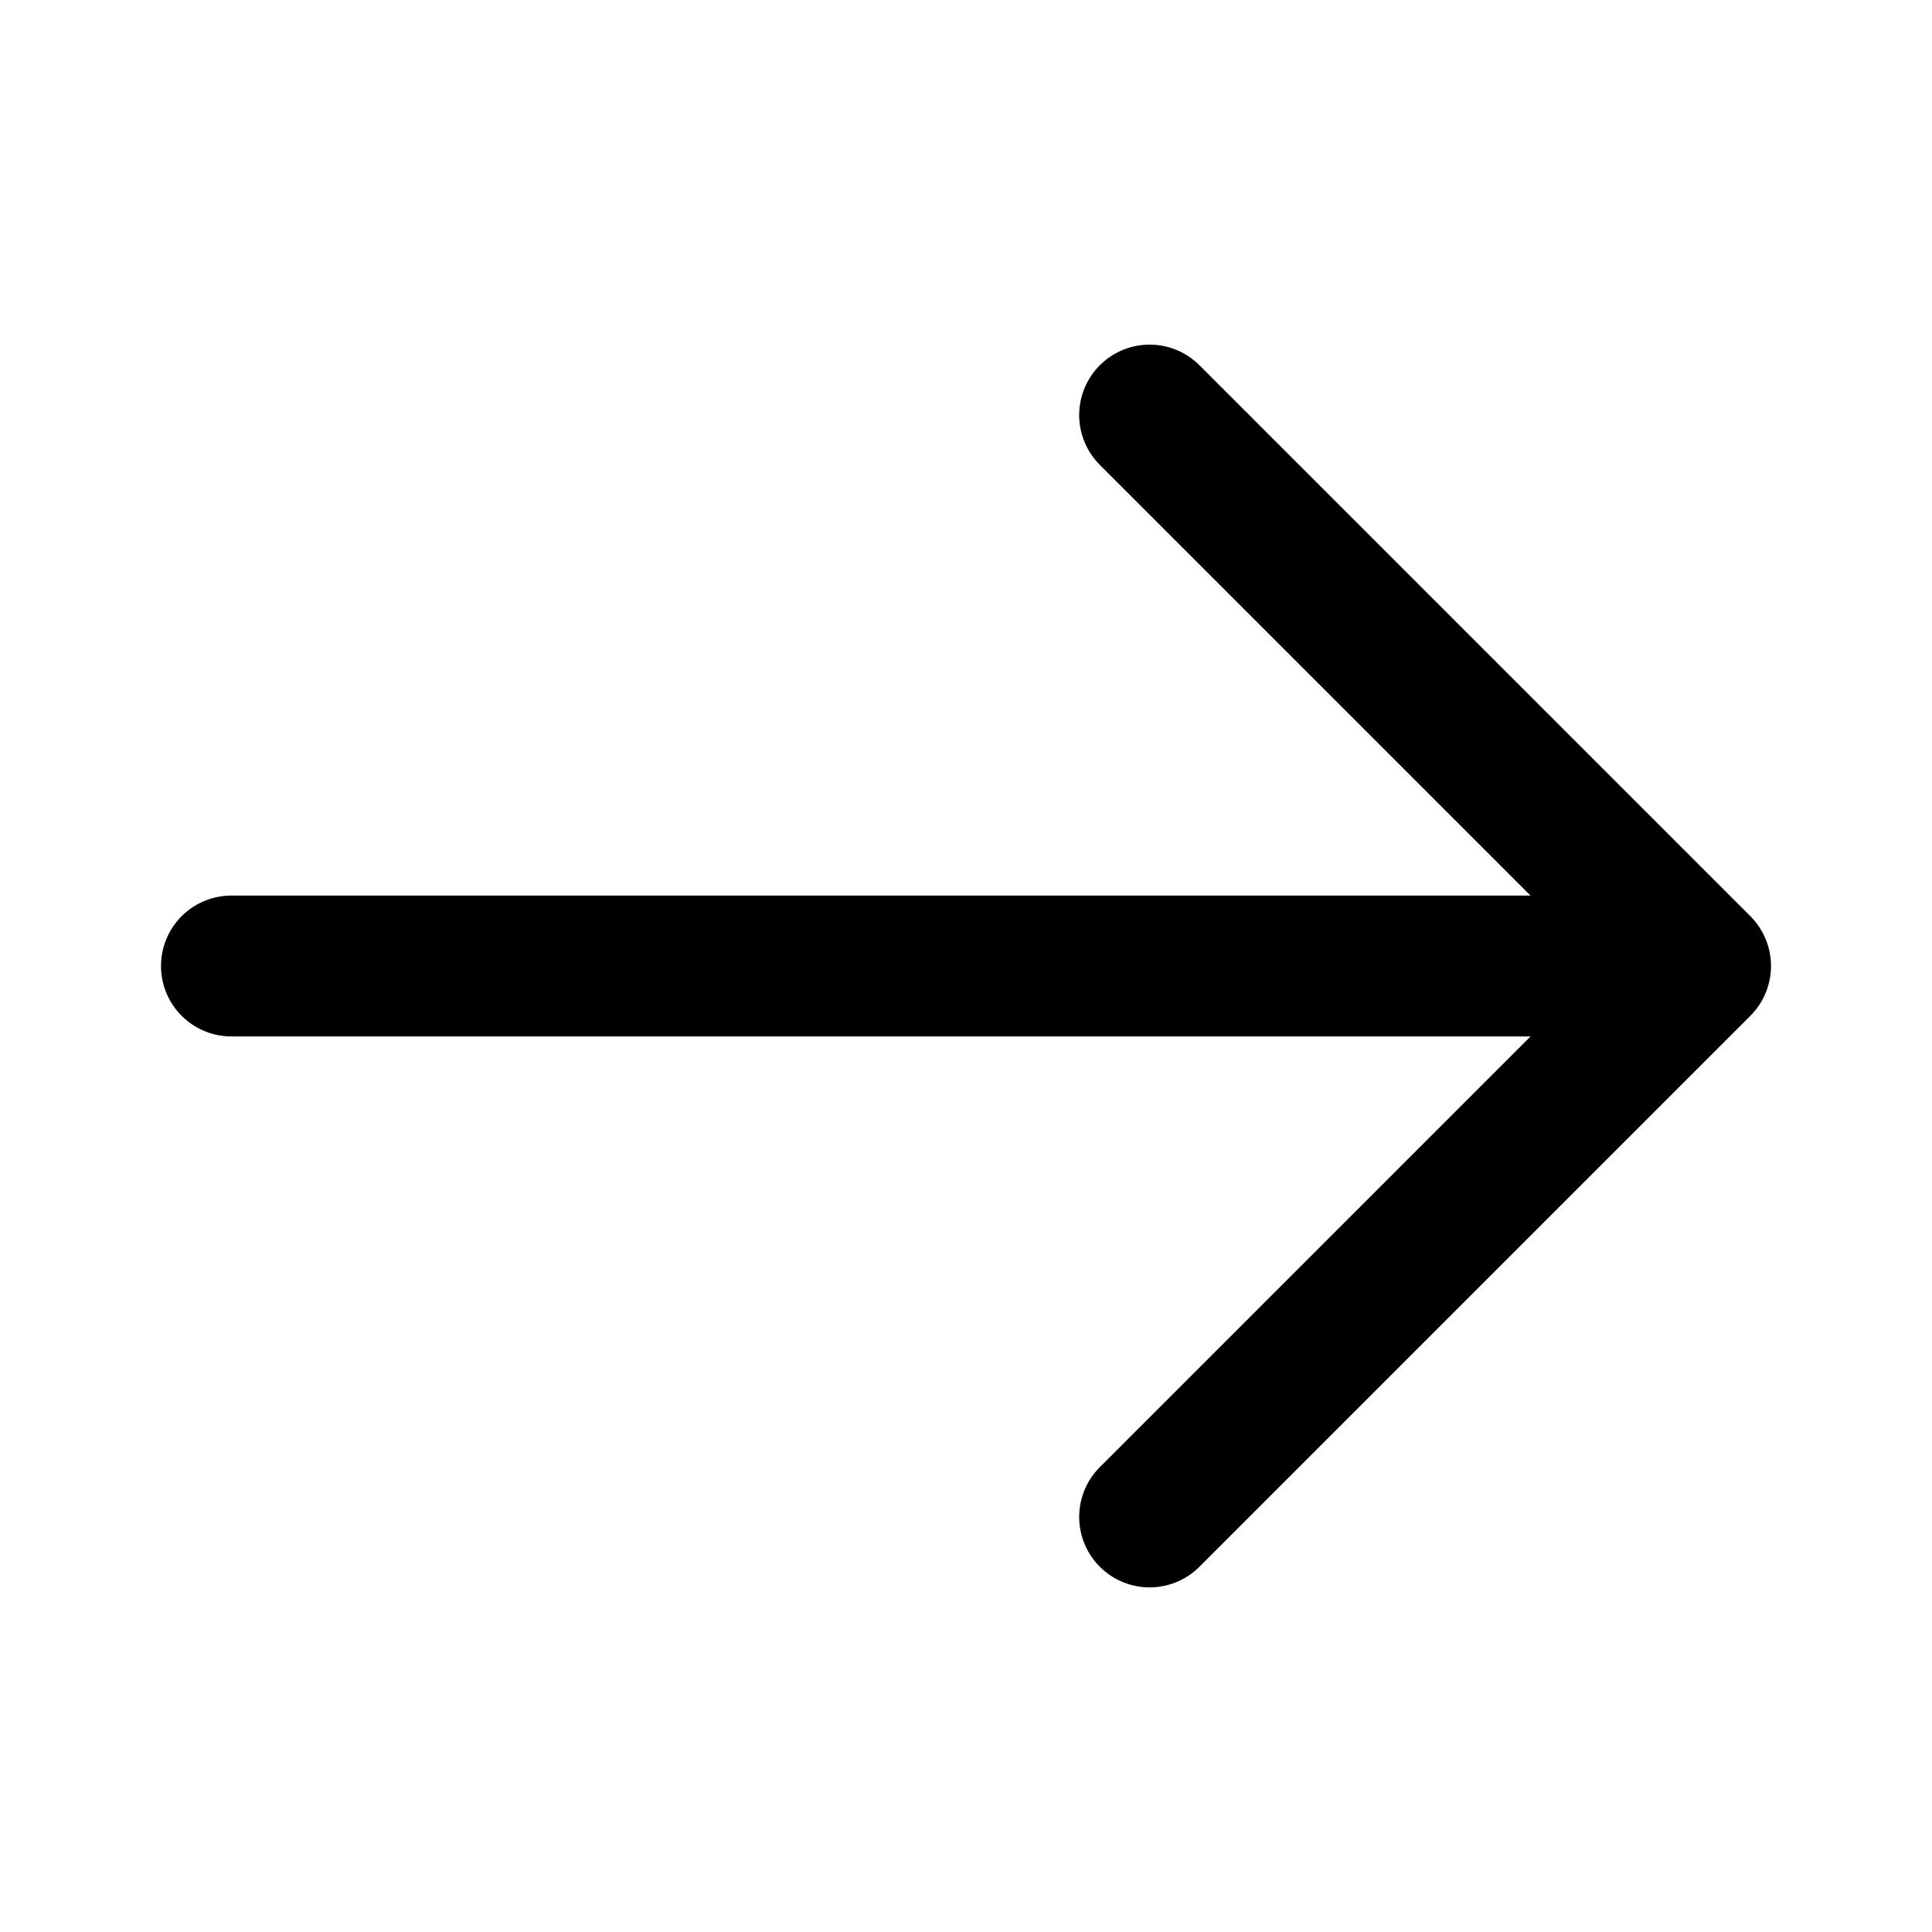
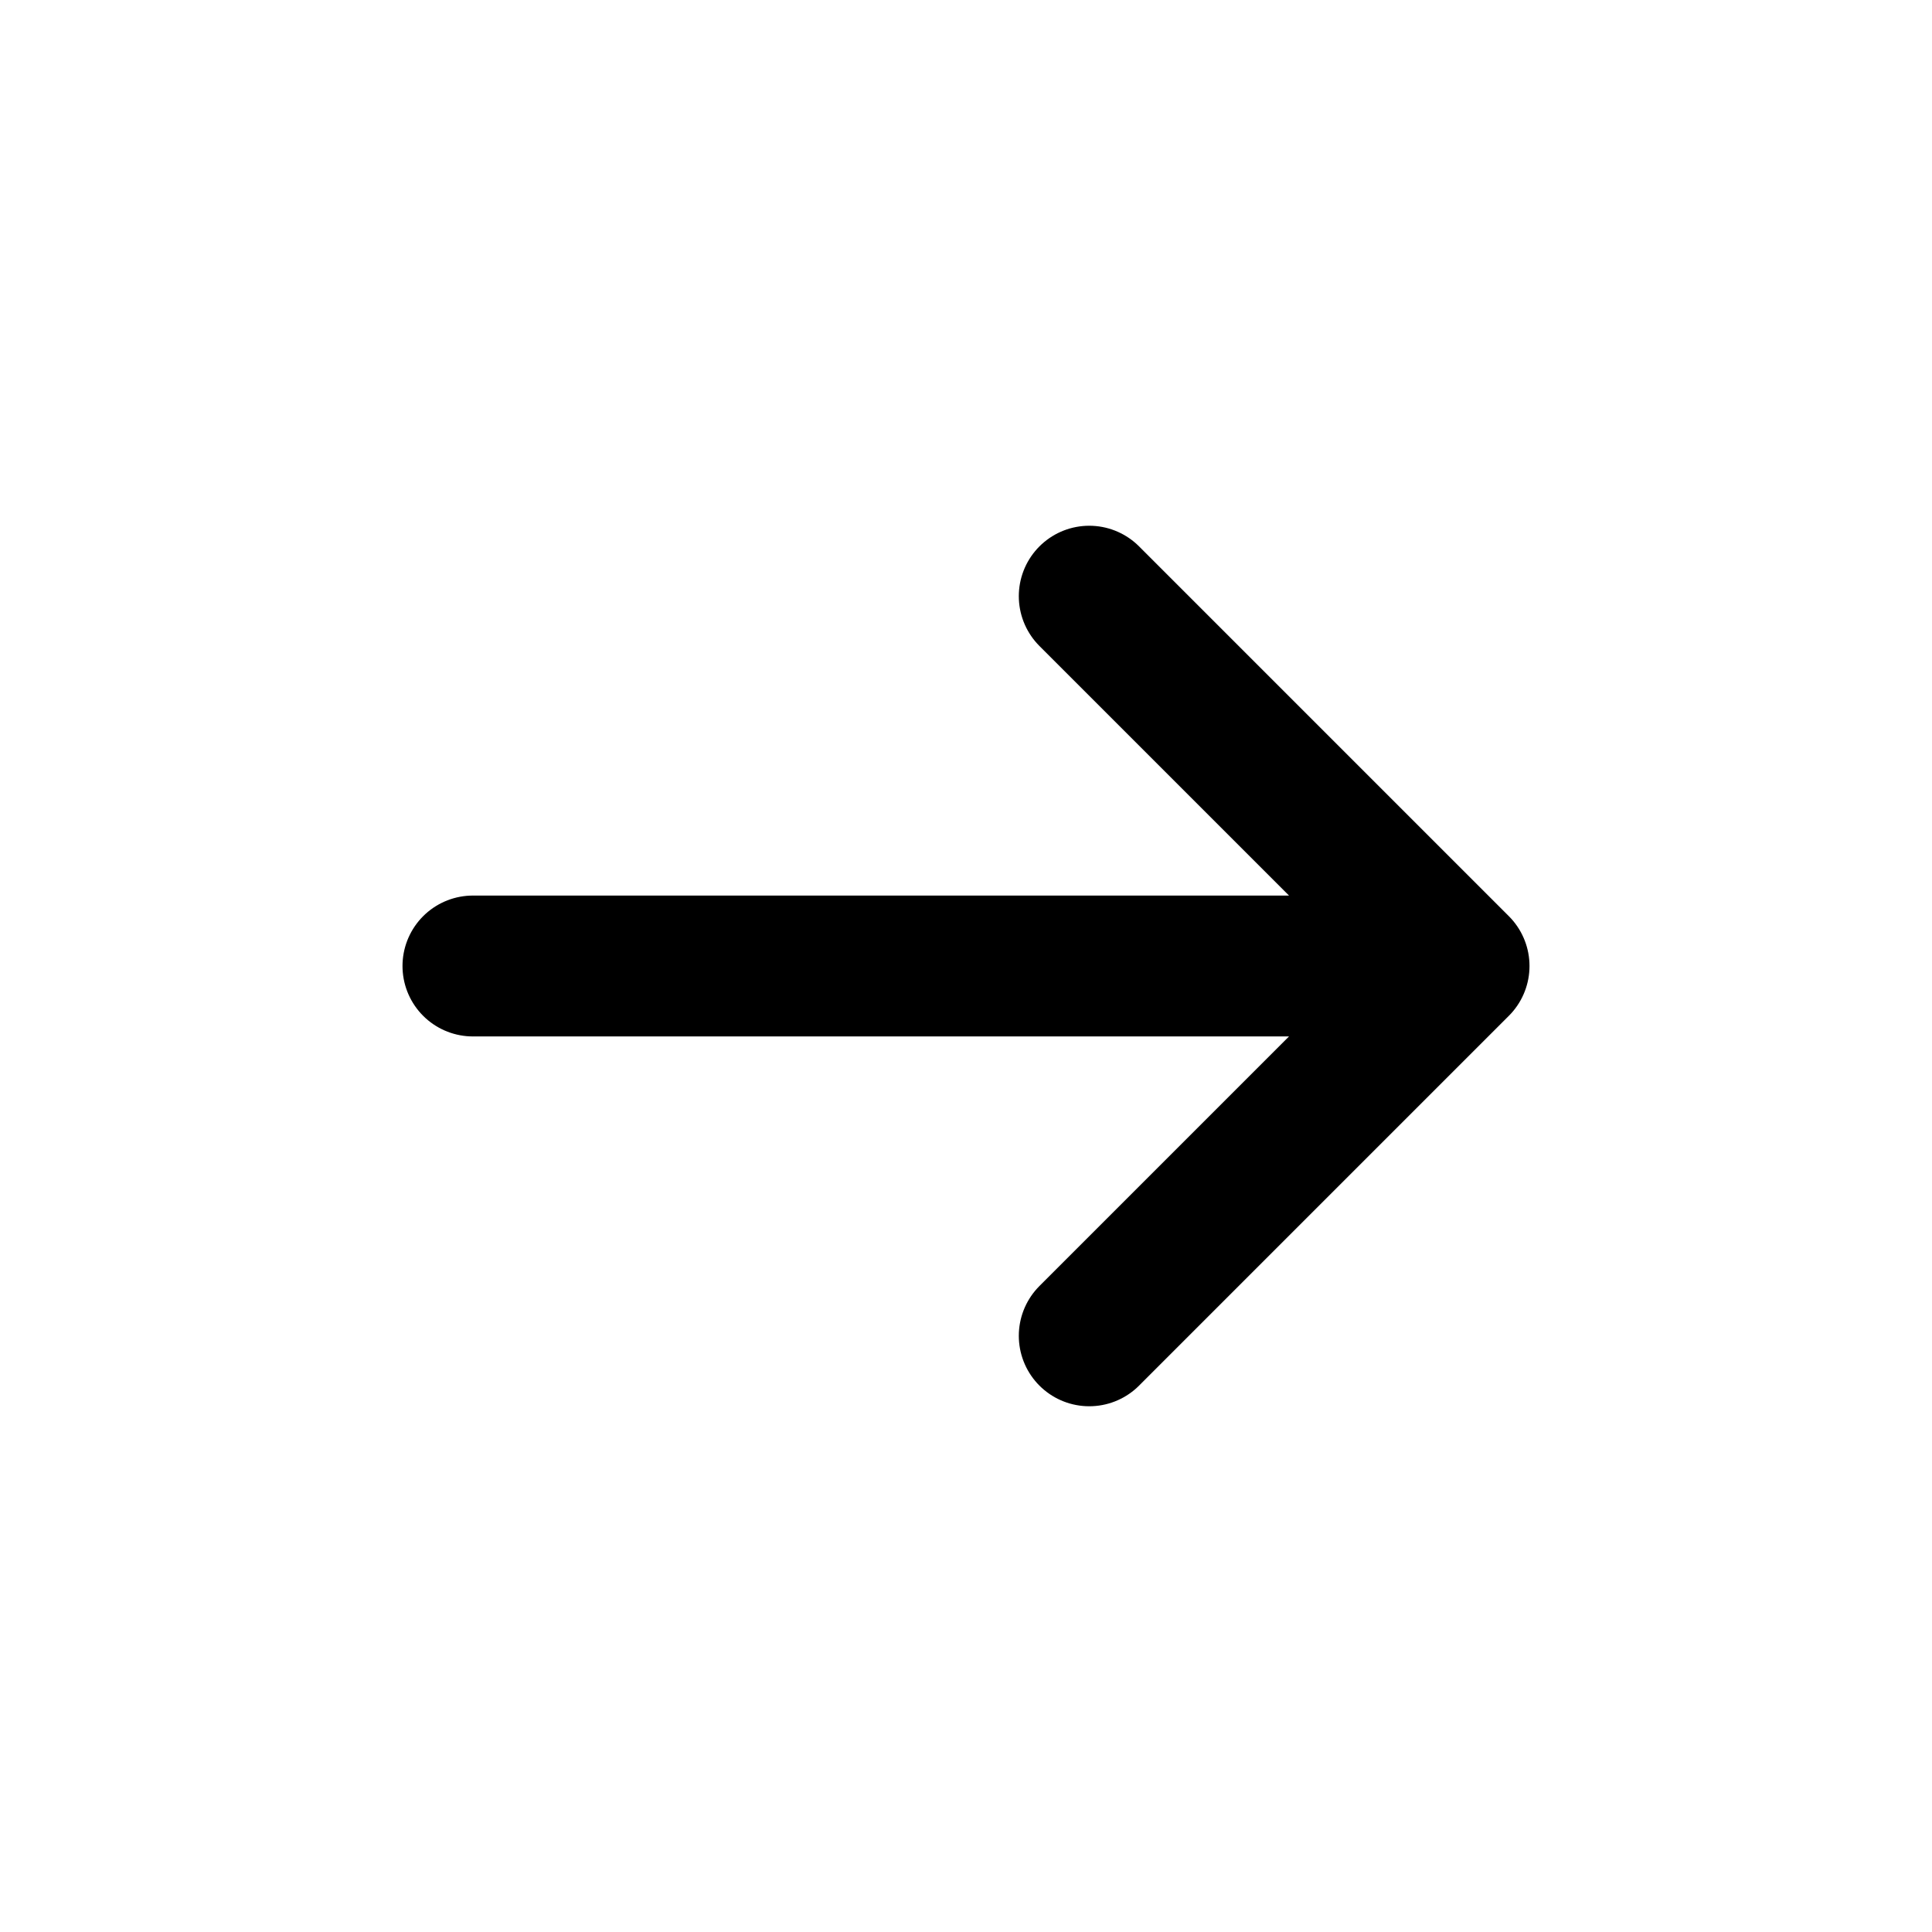
<svg xmlns="http://www.w3.org/2000/svg" viewBox="0 0 24 24" fill="none" stroke="currentColor" stroke-width="1.75" stroke-linecap="round" stroke-linejoin="round">
  <g data-part="body">
-     <path d="M2.875 12 L21.125 12 M14.281 5.156 L21.125 12 L14.281 18.844" />
+     <path d="M5.875 12 L18.125 12 M13.531 7.406 L18.125 12 L13.531 16.594" />
  </g>
</svg>
